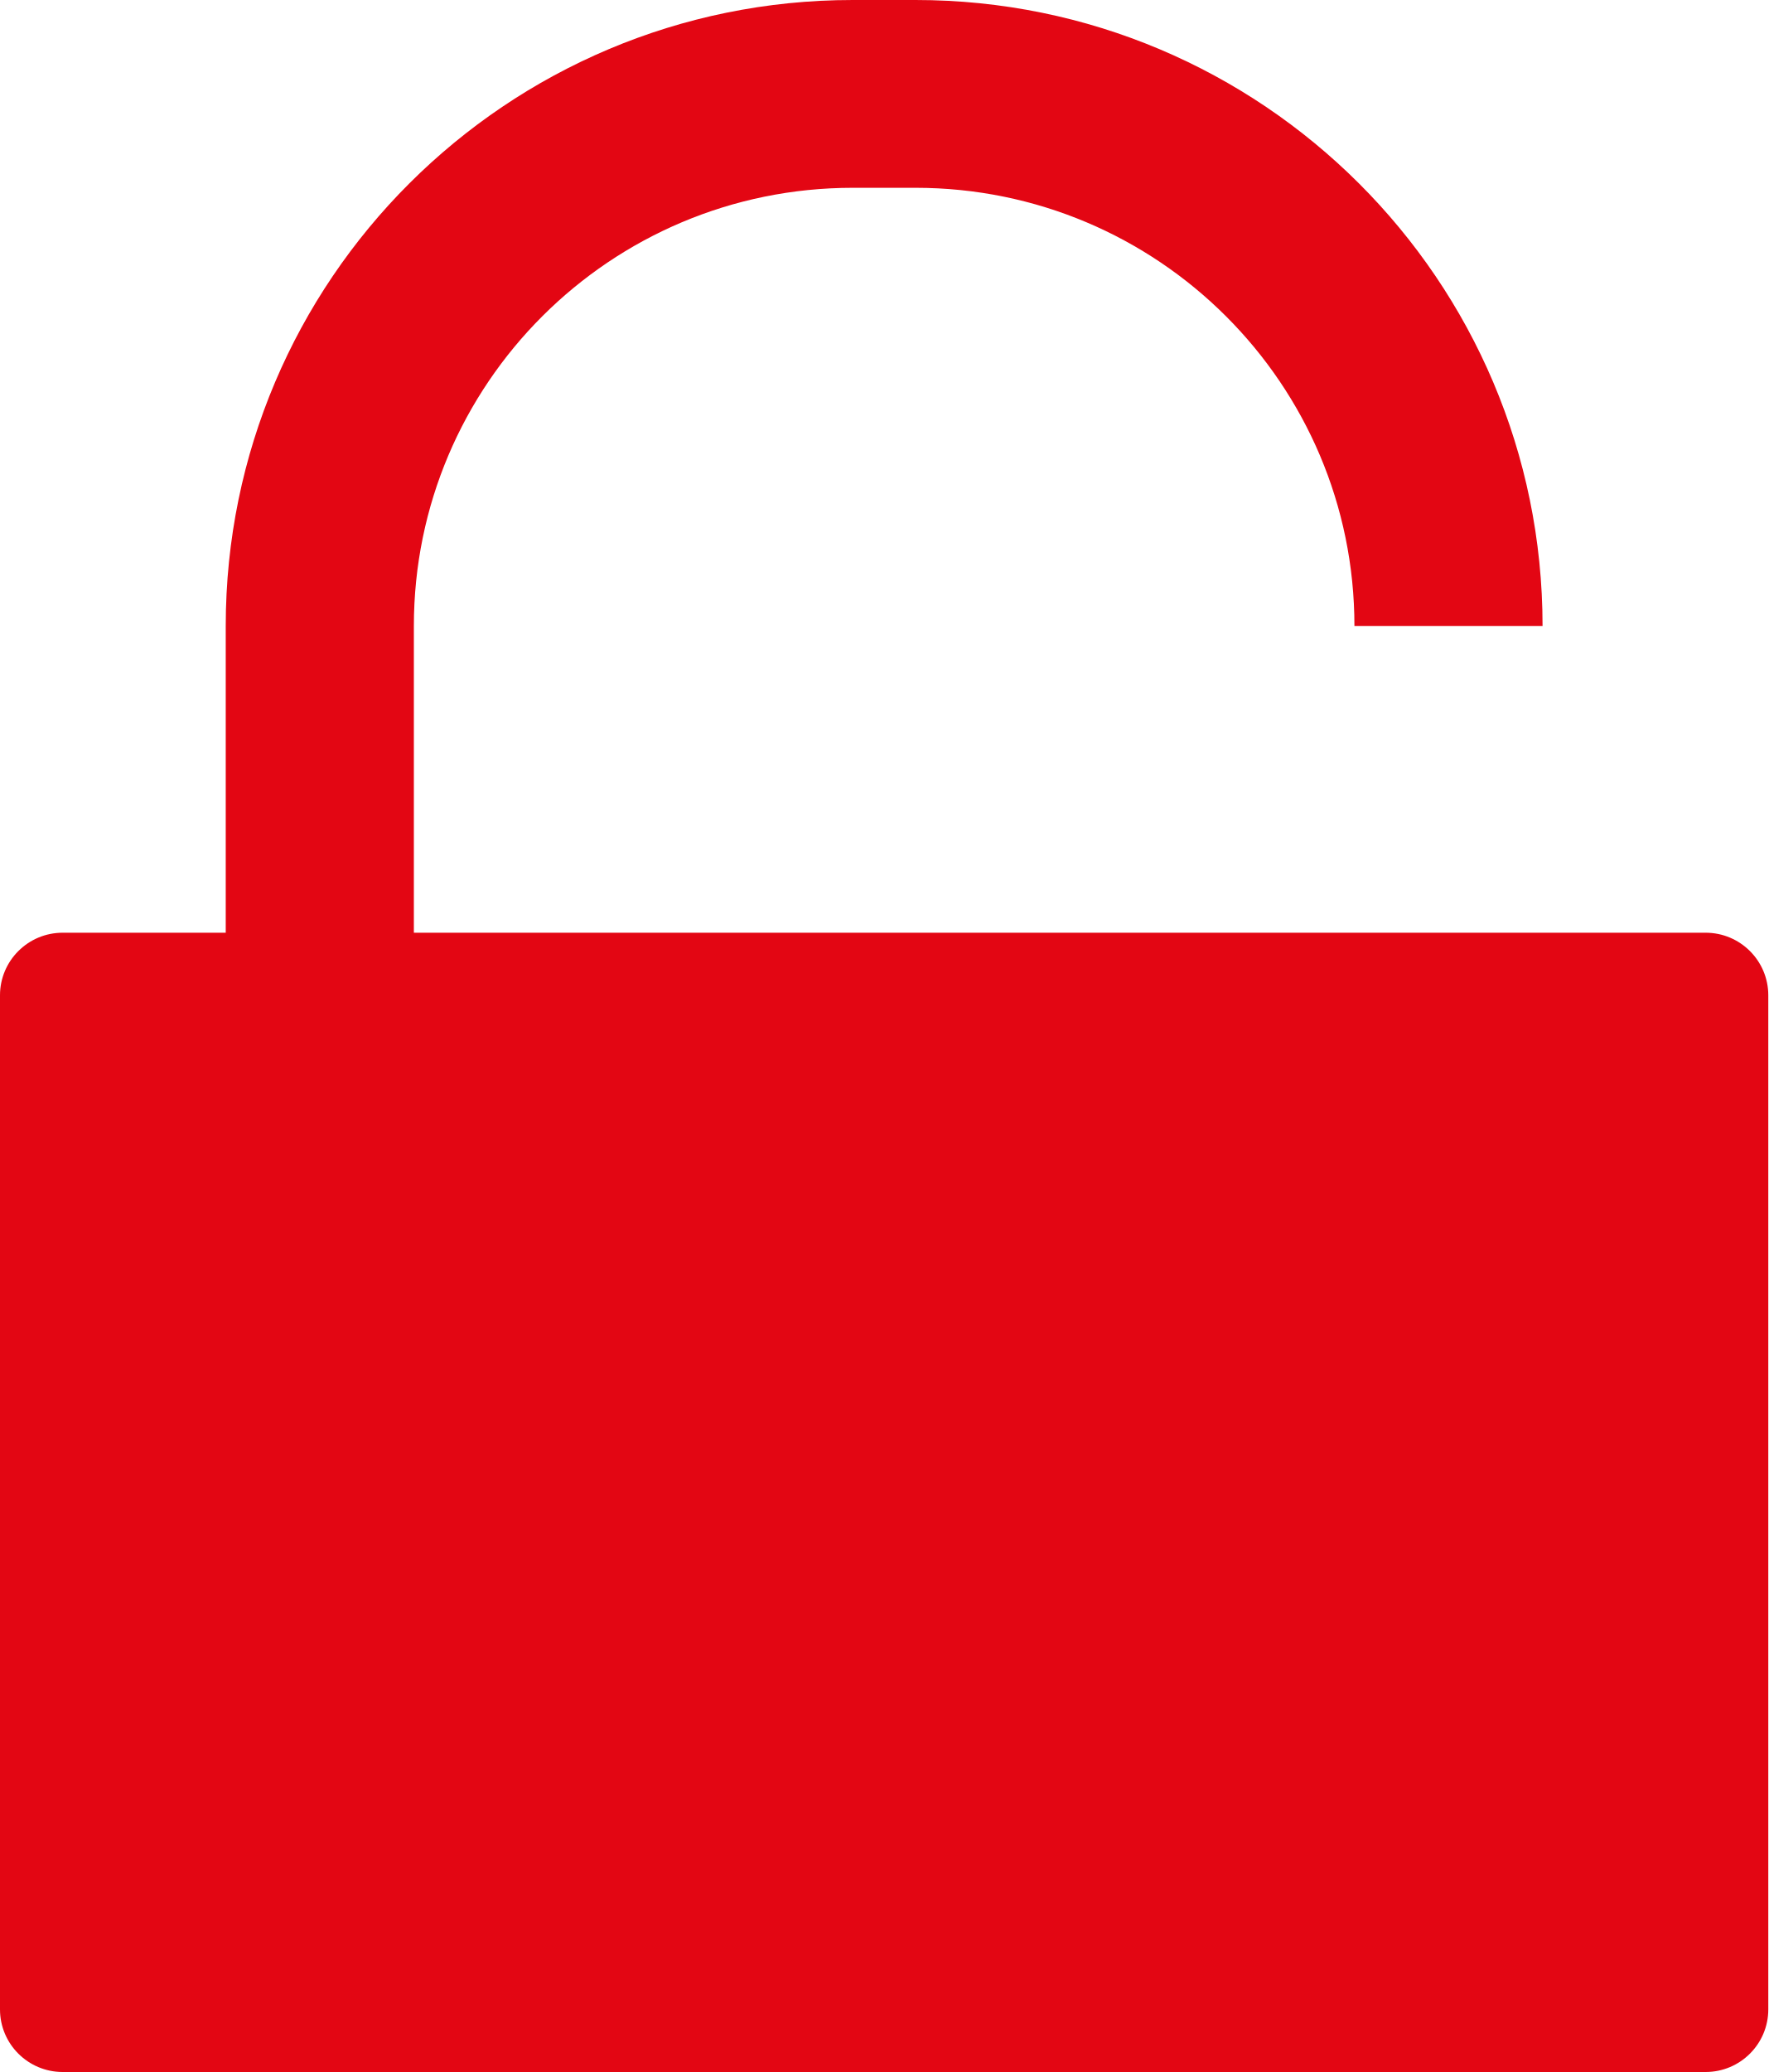
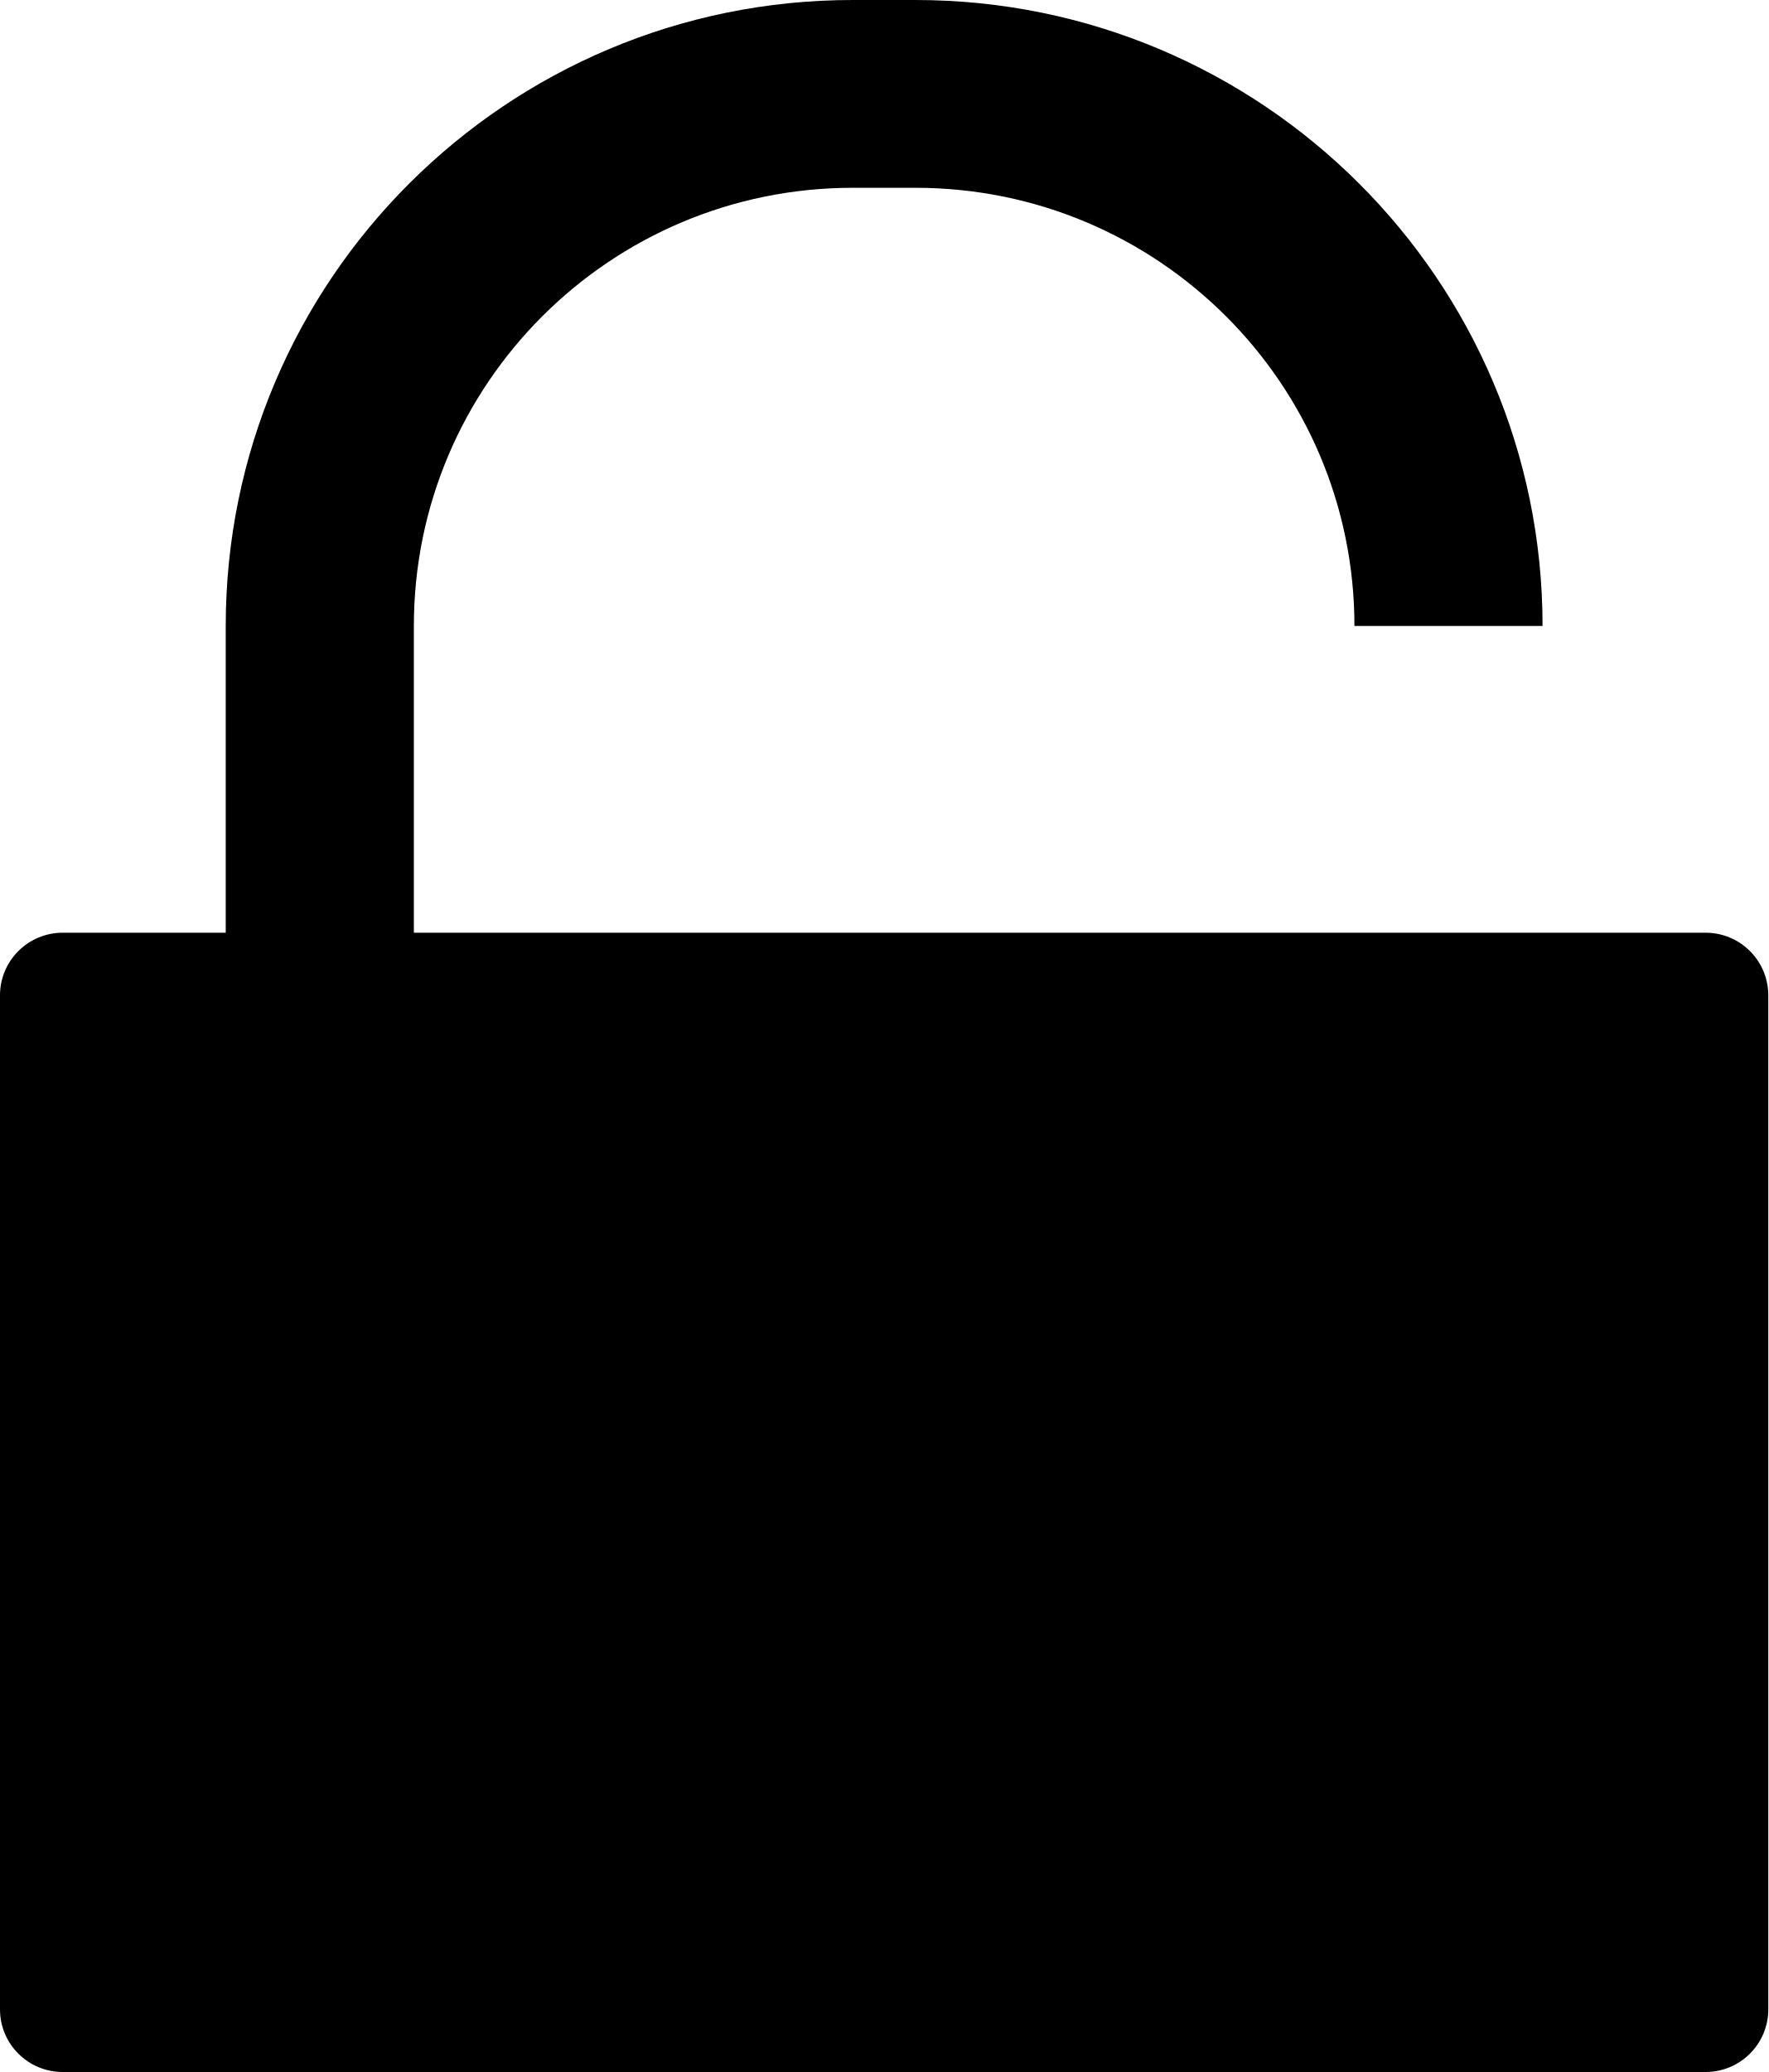
<svg xmlns="http://www.w3.org/2000/svg" width="105" height="123" viewBox="0 0 105 123" fill="none">
-   <path d="M50.638 11.148H54.362C68.756 11.148 80.425 22.794 80.425 37.16H91.596C91.596 16.637 74.925 0 54.362 0H50.638C30.075 0 13.404 16.637 13.404 37.16V55.369H3.723C1.667 55.369 0 57.032 0 59.085V119.284C0 121.336 1.667 123 3.723 123H101.277C103.333 123 105 121.336 105 119.284V59.085C105 57.032 103.333 55.369 101.277 55.369H91.596H80.425H24.575V37.16C24.575 22.794 36.244 11.148 50.638 11.148Z" fill="#E30613" />
+   <path d="M50.638 11.148H54.362C68.756 11.148 80.425 22.794 80.425 37.16H91.596C91.596 16.637 74.925 0 54.362 0H50.638C30.075 0 13.404 16.637 13.404 37.16V55.369H3.723C1.667 55.369 0 57.032 0 59.085V119.284C0 121.336 1.667 123 3.723 123H101.277C103.333 123 105 121.336 105 119.284V59.085C105 57.032 103.333 55.369 101.277 55.369H91.596H80.425H24.575V37.16C24.575 22.794 36.244 11.148 50.638 11.148Z" fill="black" />
</svg>
